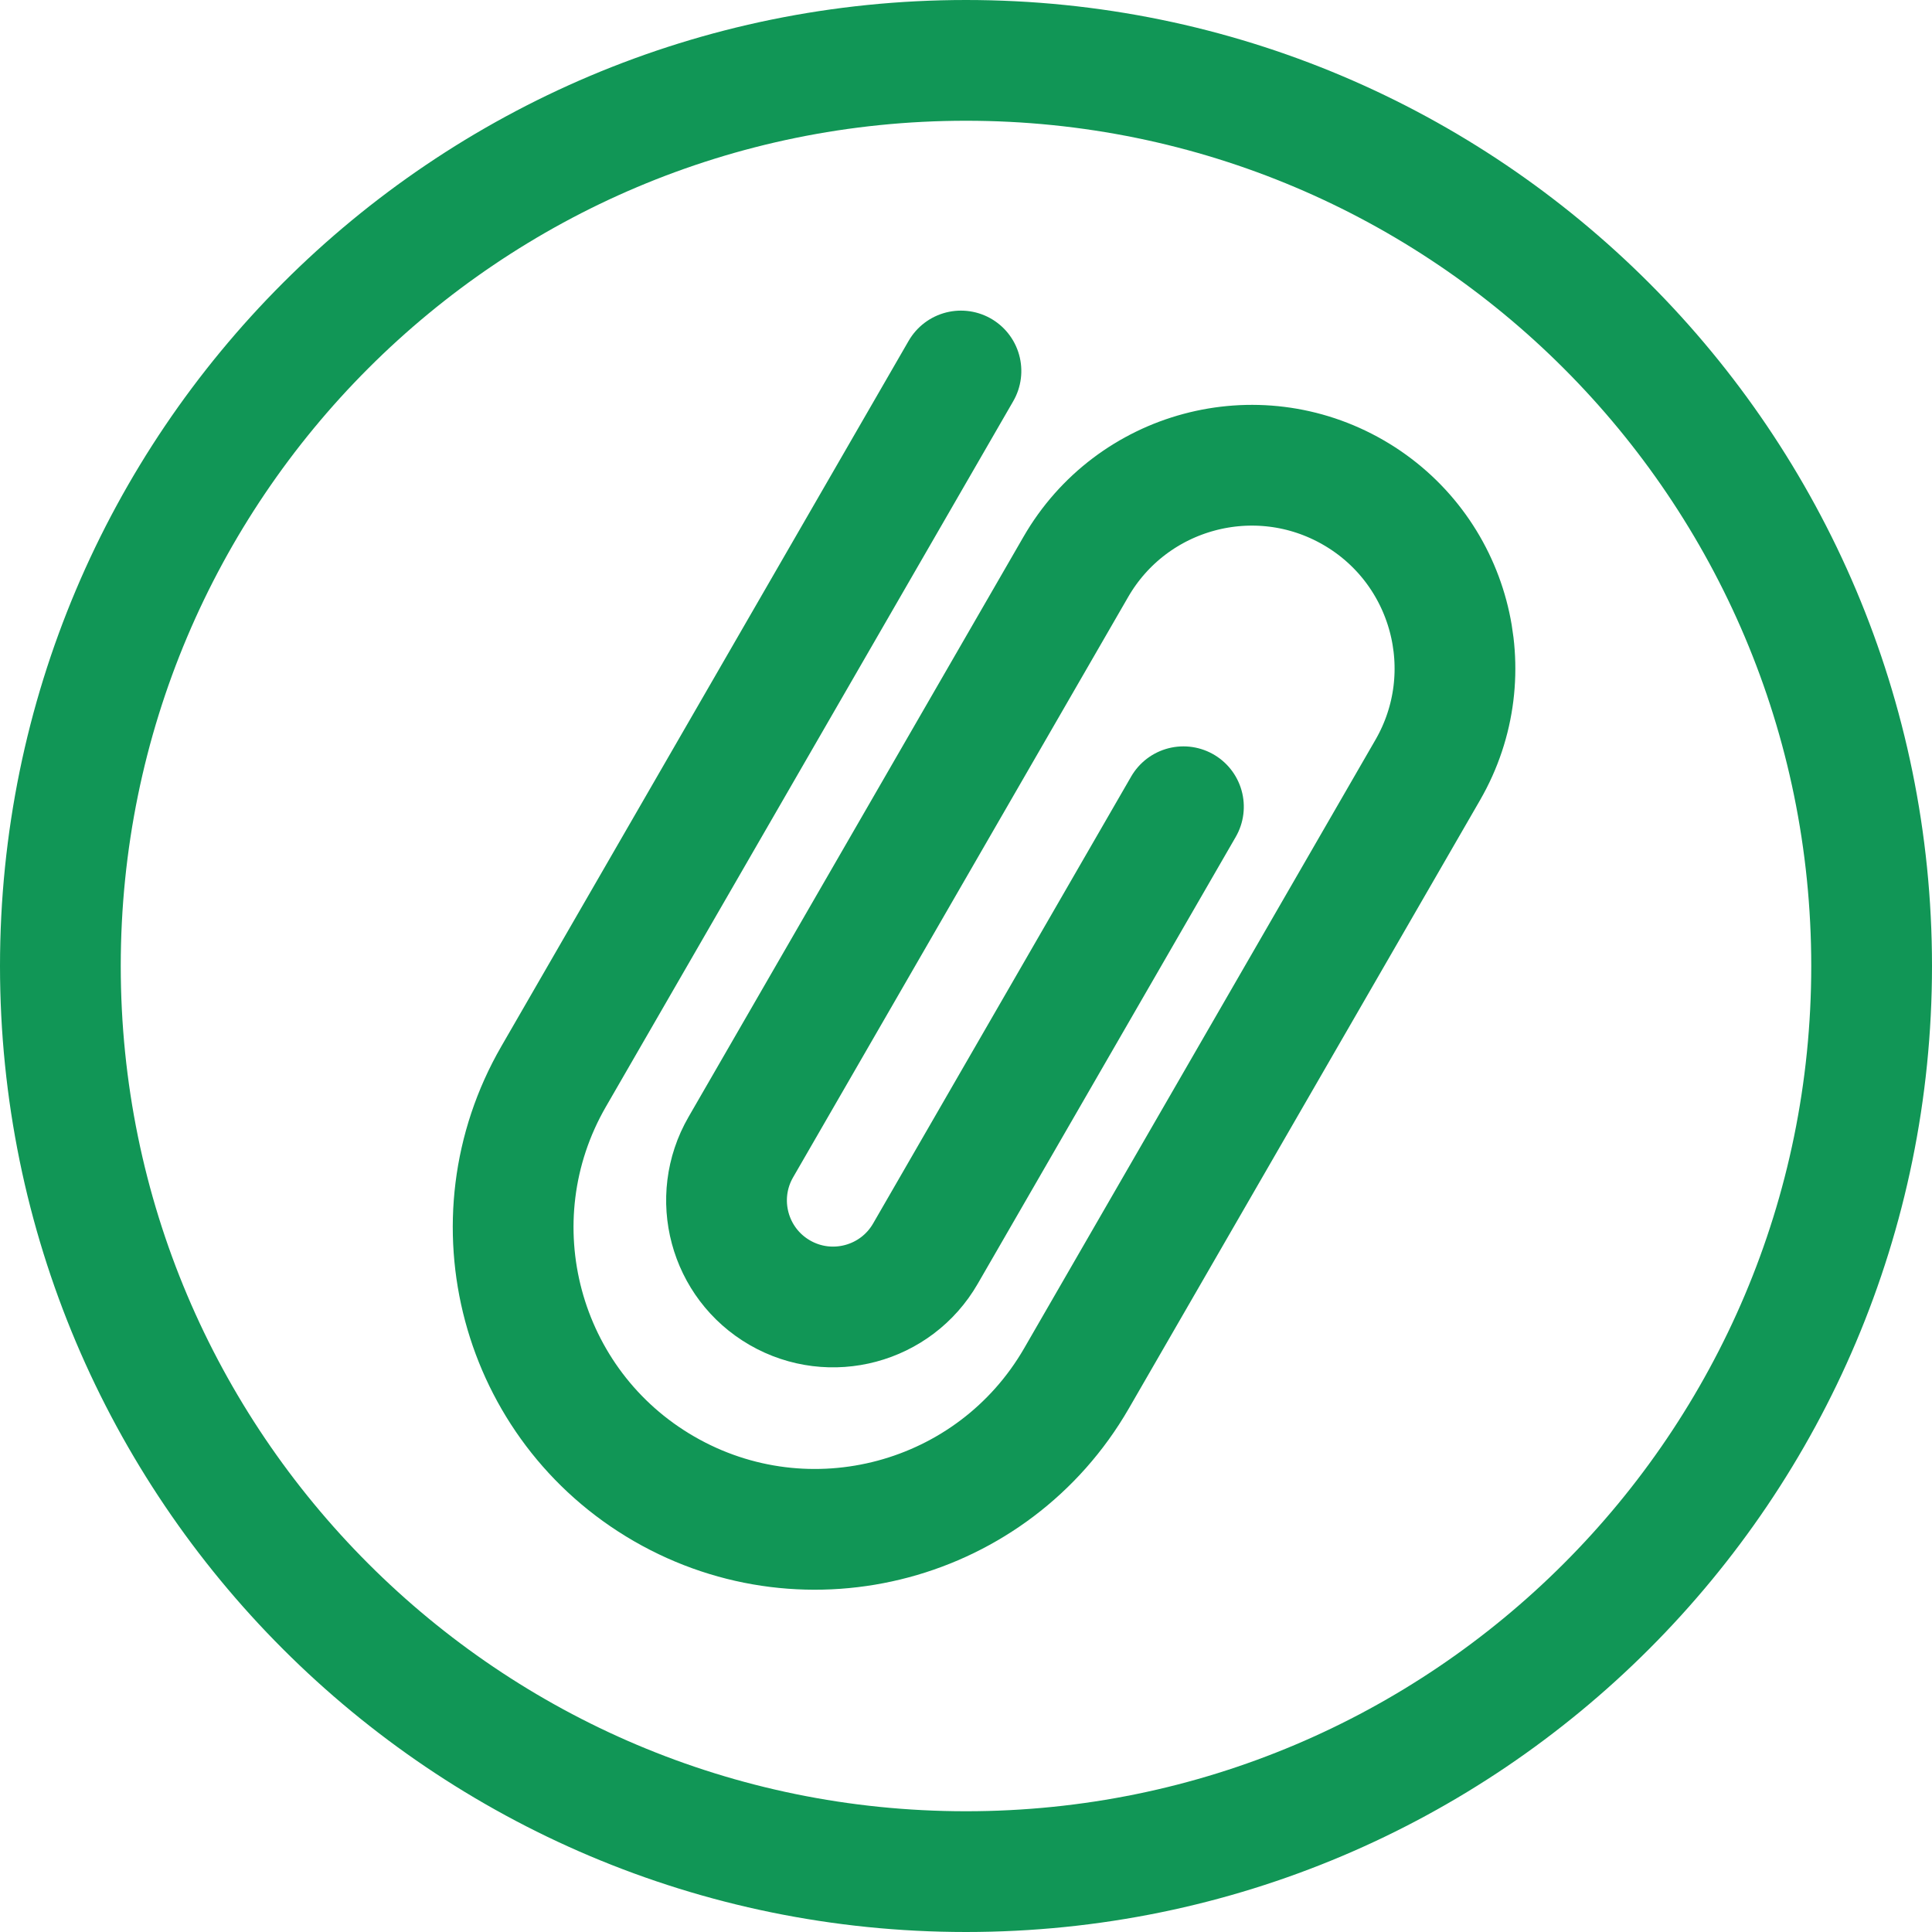
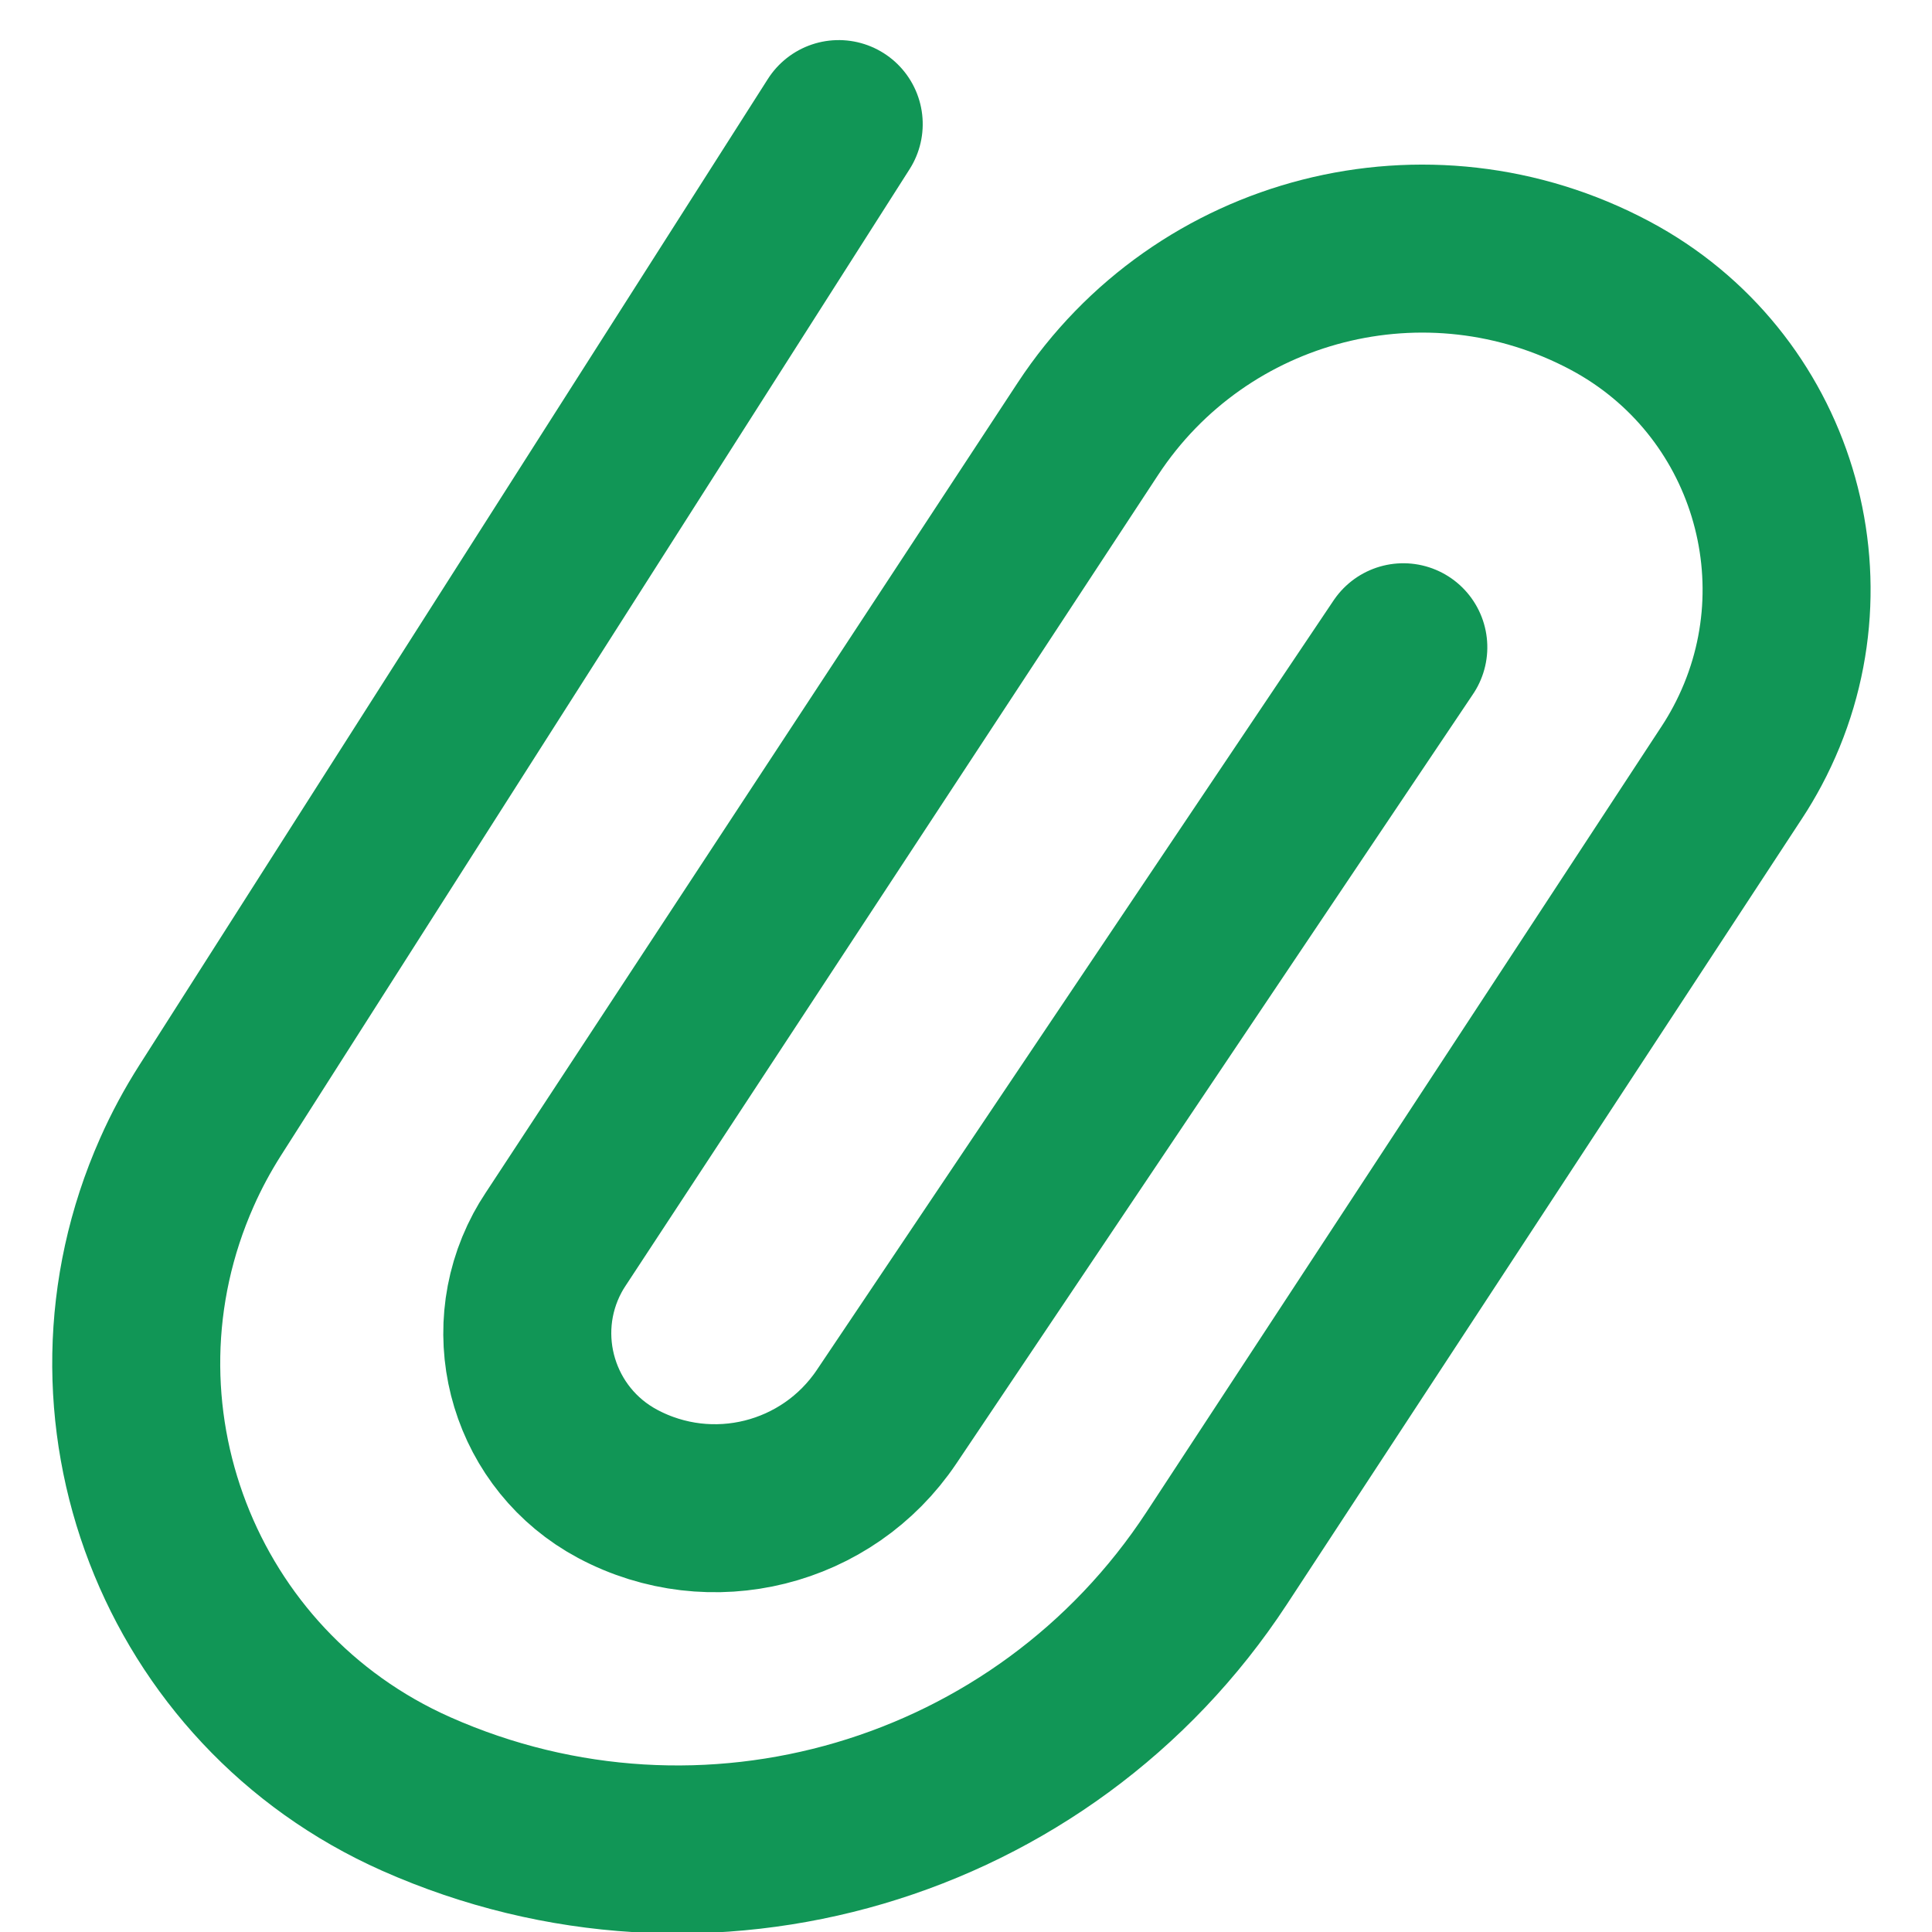
- <svg xmlns="http://www.w3.org/2000/svg" width="32px" height="32px" viewBox="0 0 32 32" version="1.1">
-   <g id="Symbols" stroke="none" stroke-width="1" fill="none" fill-rule="evenodd">
-     <g id="Icon/Attachment/Selected" stroke="#119656" stroke-width="2">
-       <path d="M17.8,11.915 L17.8,20.463 C17.8,21.438 17.009,22.228 16.035,22.228 C15.06,22.228 14.27,21.438 14.27,20.463 L14.27,9.365 C14.27,7.507 15.776,6 17.635,6 C19.493,6 21,7.507 21,9.365 L21,21 C21,23.761 18.761,26 16,26 C13.239,26 11,23.761 11,21 L11,7.507 L11,7.507" id="Rectangle" stroke-linecap="round" transform="translate(16, 16) rotate(-330) translate(-16, -16) " />
-       <circle id="Oval" cx="16" cy="16" r="15" />
+ <svg xmlns="http://www.w3.org/2000/svg" width="100%" height="100%" viewBox="0 0 23 23" version="1.1">
+   <g id="Chat" stroke="none" stroke-width="1" fill="none" fill-rule="evenodd" stroke-linecap="round">
+     <g id="Desktop/Chat" transform="translate(-798, -644)" stroke="#119656" stroke-width="2">
+       <g id="Icon/Attachment/Unselected" transform="translate(797, 644)">
+         <path d="M14.726,5.446 L13.979,16.455 C13.893,17.715 12.868,18.706 11.605,18.748 C10.484,18.785 9.544,17.906 9.507,16.785 C9.505,16.723 9.506,16.662 9.51,16.6 L10.174,5.073 C10.316,2.617 12.306,0.674 14.764,0.59 C16.953,0.515 18.788,2.229 18.862,4.418 C18.866,4.537 18.865,4.658 18.858,4.777 L18.224,15.95 C18.011,19.702 15.111,22.747 11.375,23.144 C8.296,23.471 5.534,21.24 5.207,18.16 C5.177,17.882 5.169,17.602 5.181,17.322 L5.791,3.413 L5.791,3.413" id="Rectangle" transform="translate(12, 12.13683) rotate(-330) translate(-12, -12.13683) " />
+       </g>
    </g>
  </g>
</svg>
